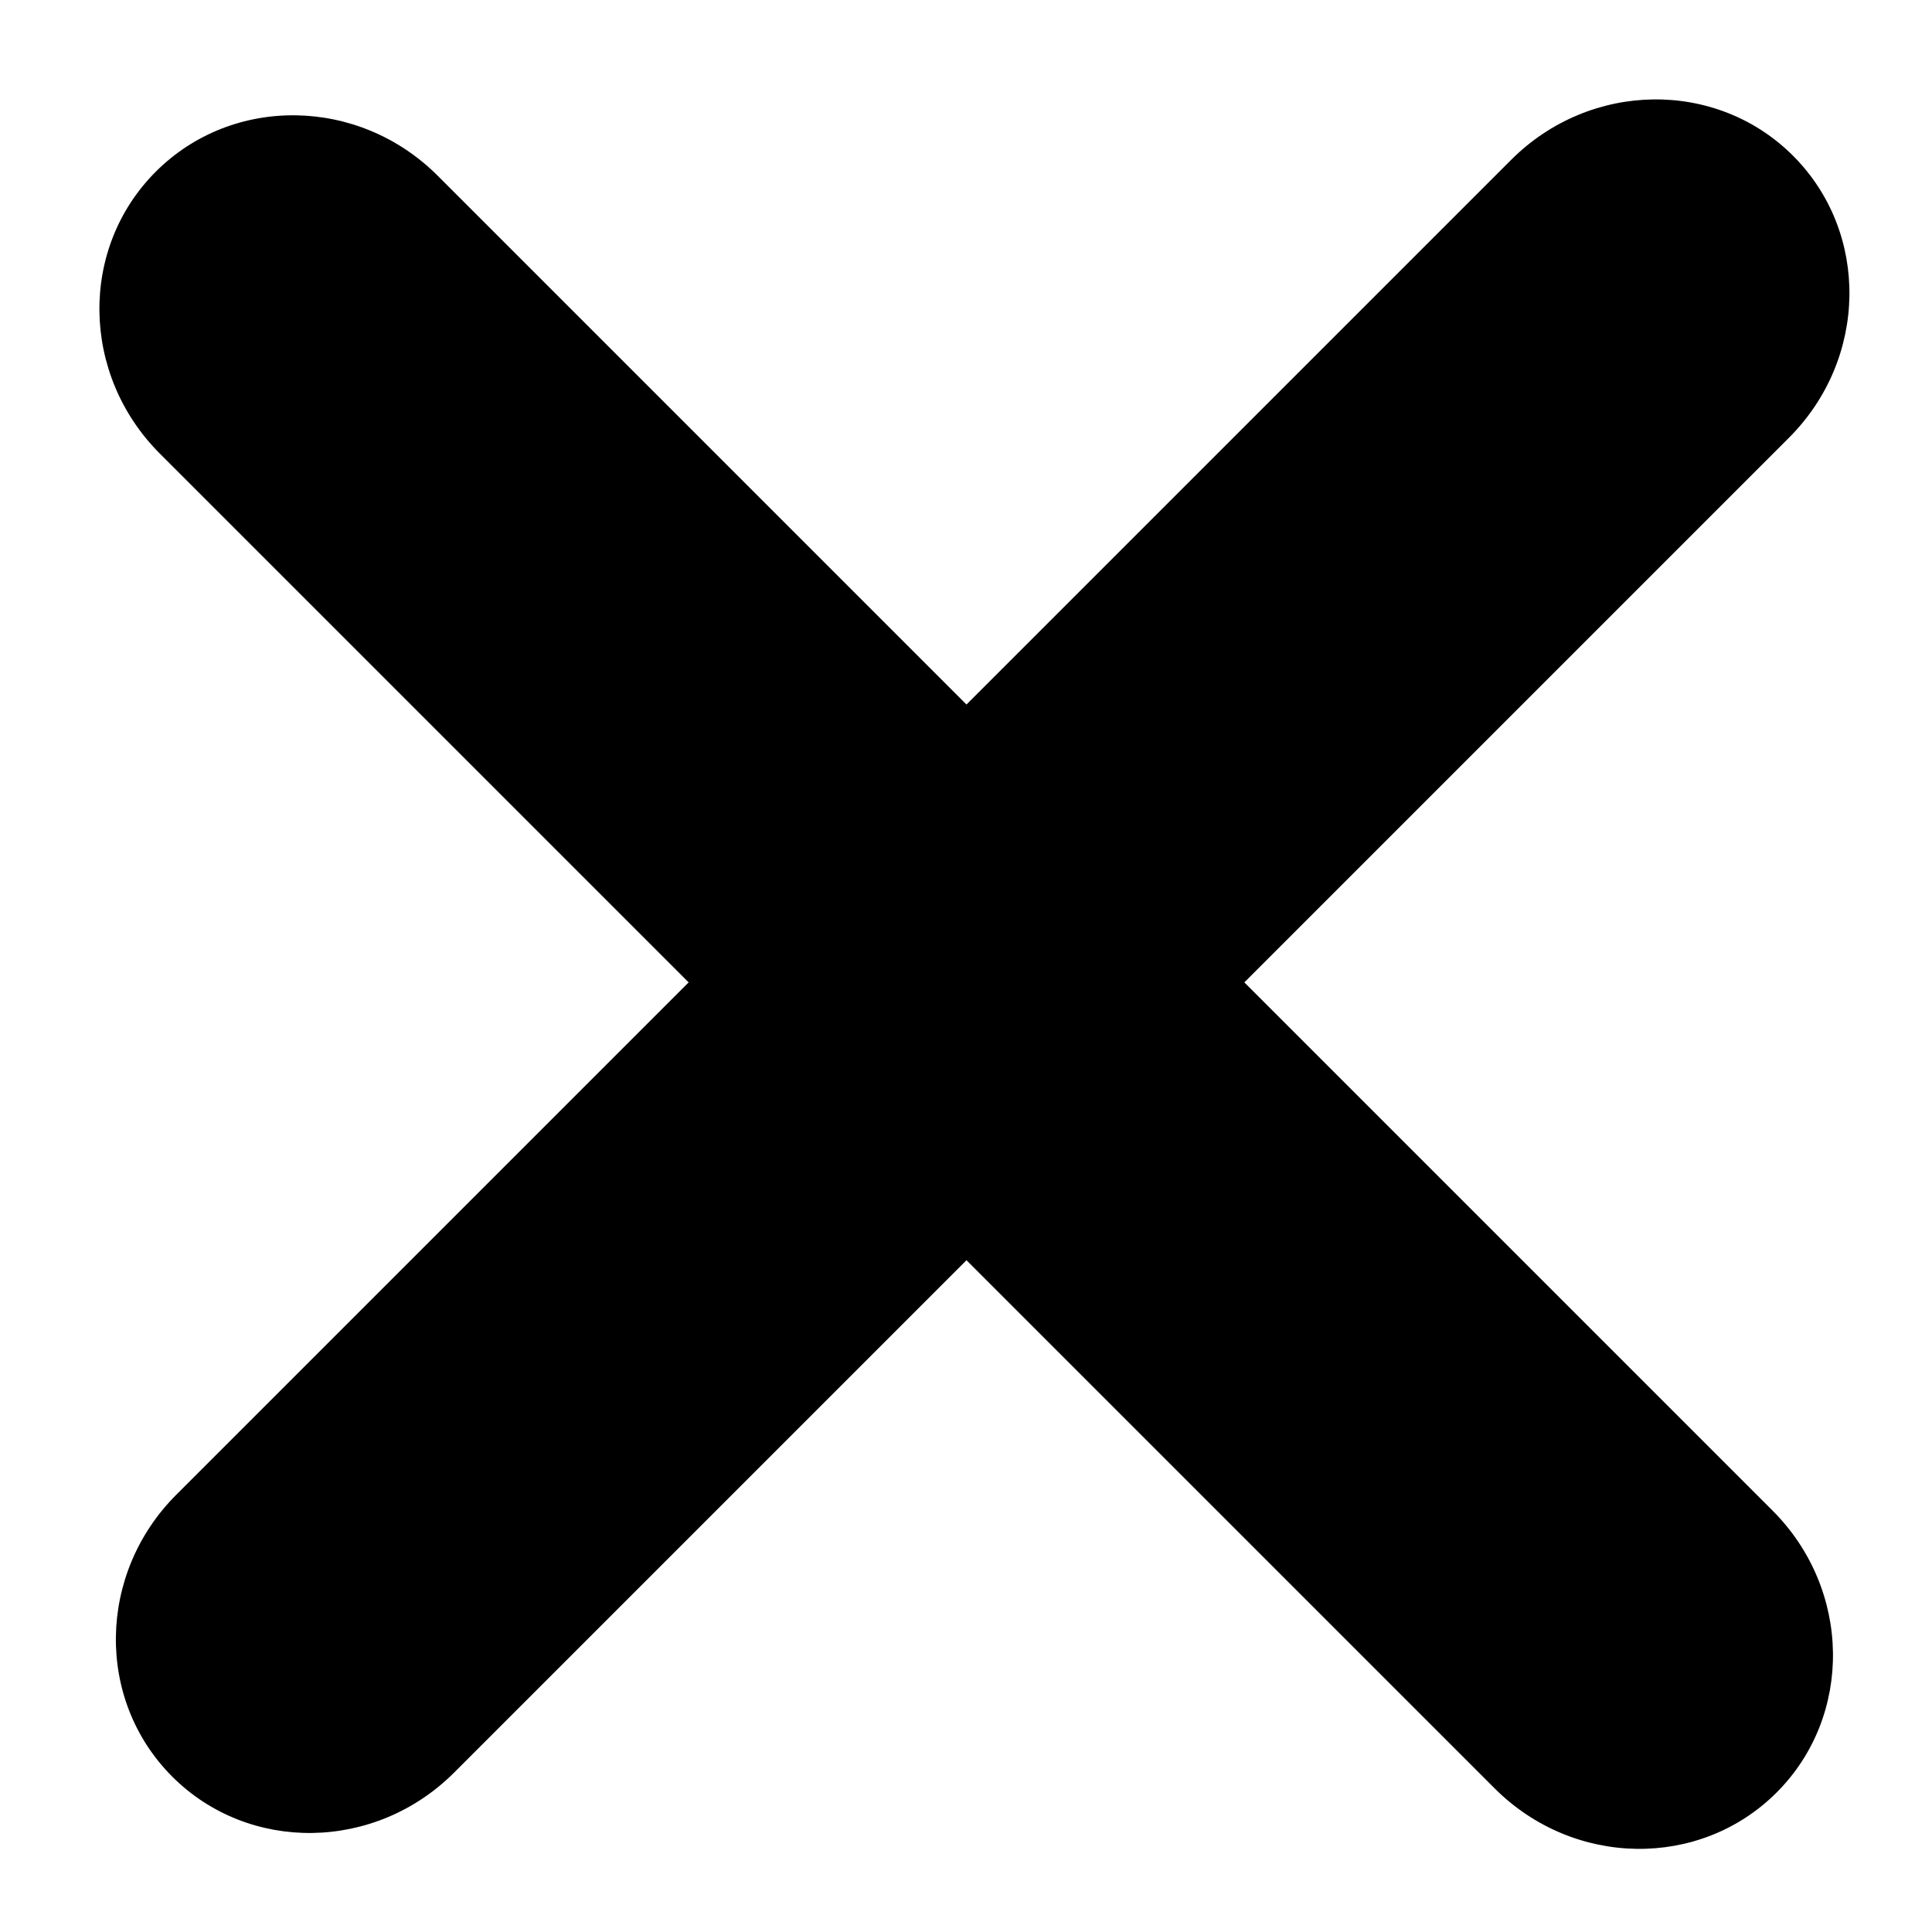
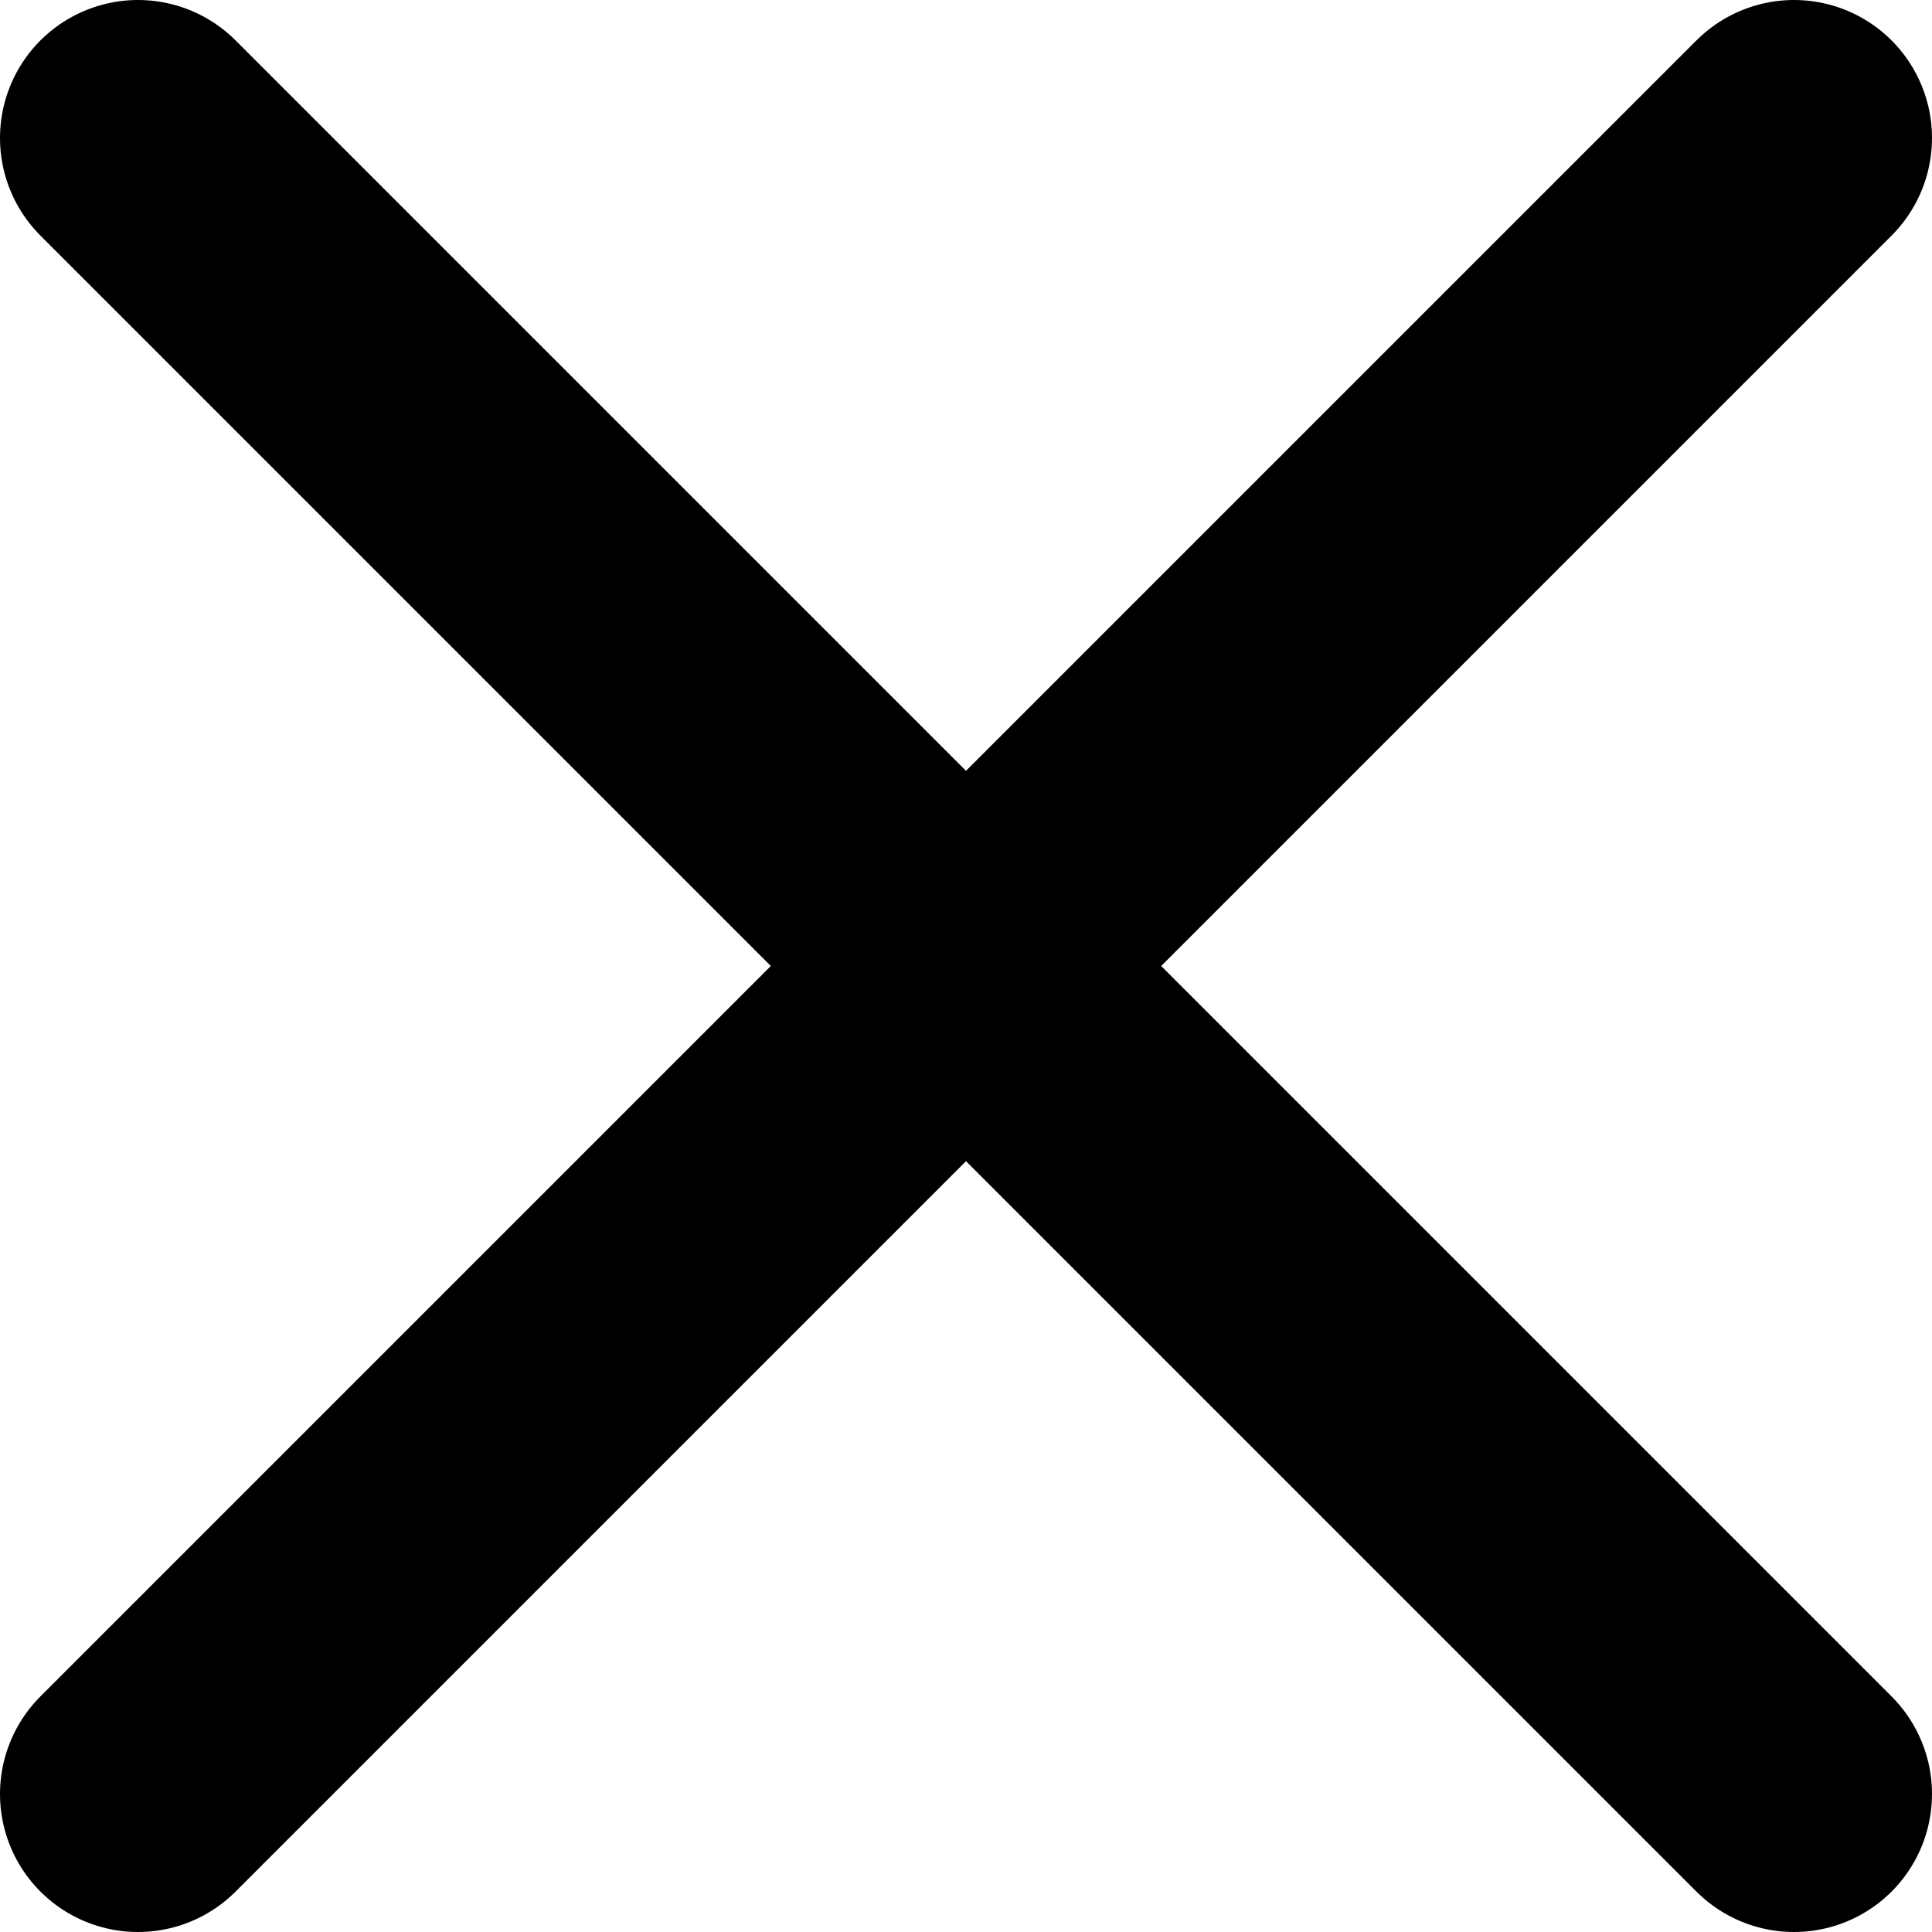
- <svg xmlns="http://www.w3.org/2000/svg" width="59" height="59" viewBox="0 0 59 59" fill="none">
-   <path fill-rule="evenodd" clip-rule="evenodd" d="M4.757 5.243C7.101 2.899 10.955 2.955 13.367 5.367L54.13 46.13C56.542 48.542 56.598 52.397 54.255 54.74C51.912 57.083 48.057 57.027 45.645 54.615L4.882 13.853C2.47 11.441 2.414 7.586 4.757 5.243Z" fill="black" />
-   <path fill-rule="evenodd" clip-rule="evenodd" d="M54.757 4.757C57.1 7.101 57.045 10.955 54.633 13.367L13.87 54.13C11.458 56.542 7.603 56.598 5.26 54.255C2.917 51.912 2.973 48.057 5.385 45.645L46.147 4.882C48.559 2.47 52.414 2.414 54.757 4.757Z" fill="black" />
+ <svg xmlns="http://www.w3.org/2000/svg" width="14" height="14" viewBox="0 0 14 14" fill="none">
+   <path d="M13 1L1 13" stroke="black" stroke-width="2" stroke-linecap="round" />
+   <path d="M1 1L13 13" stroke="black" stroke-width="2" stroke-linecap="round" />
</svg>
